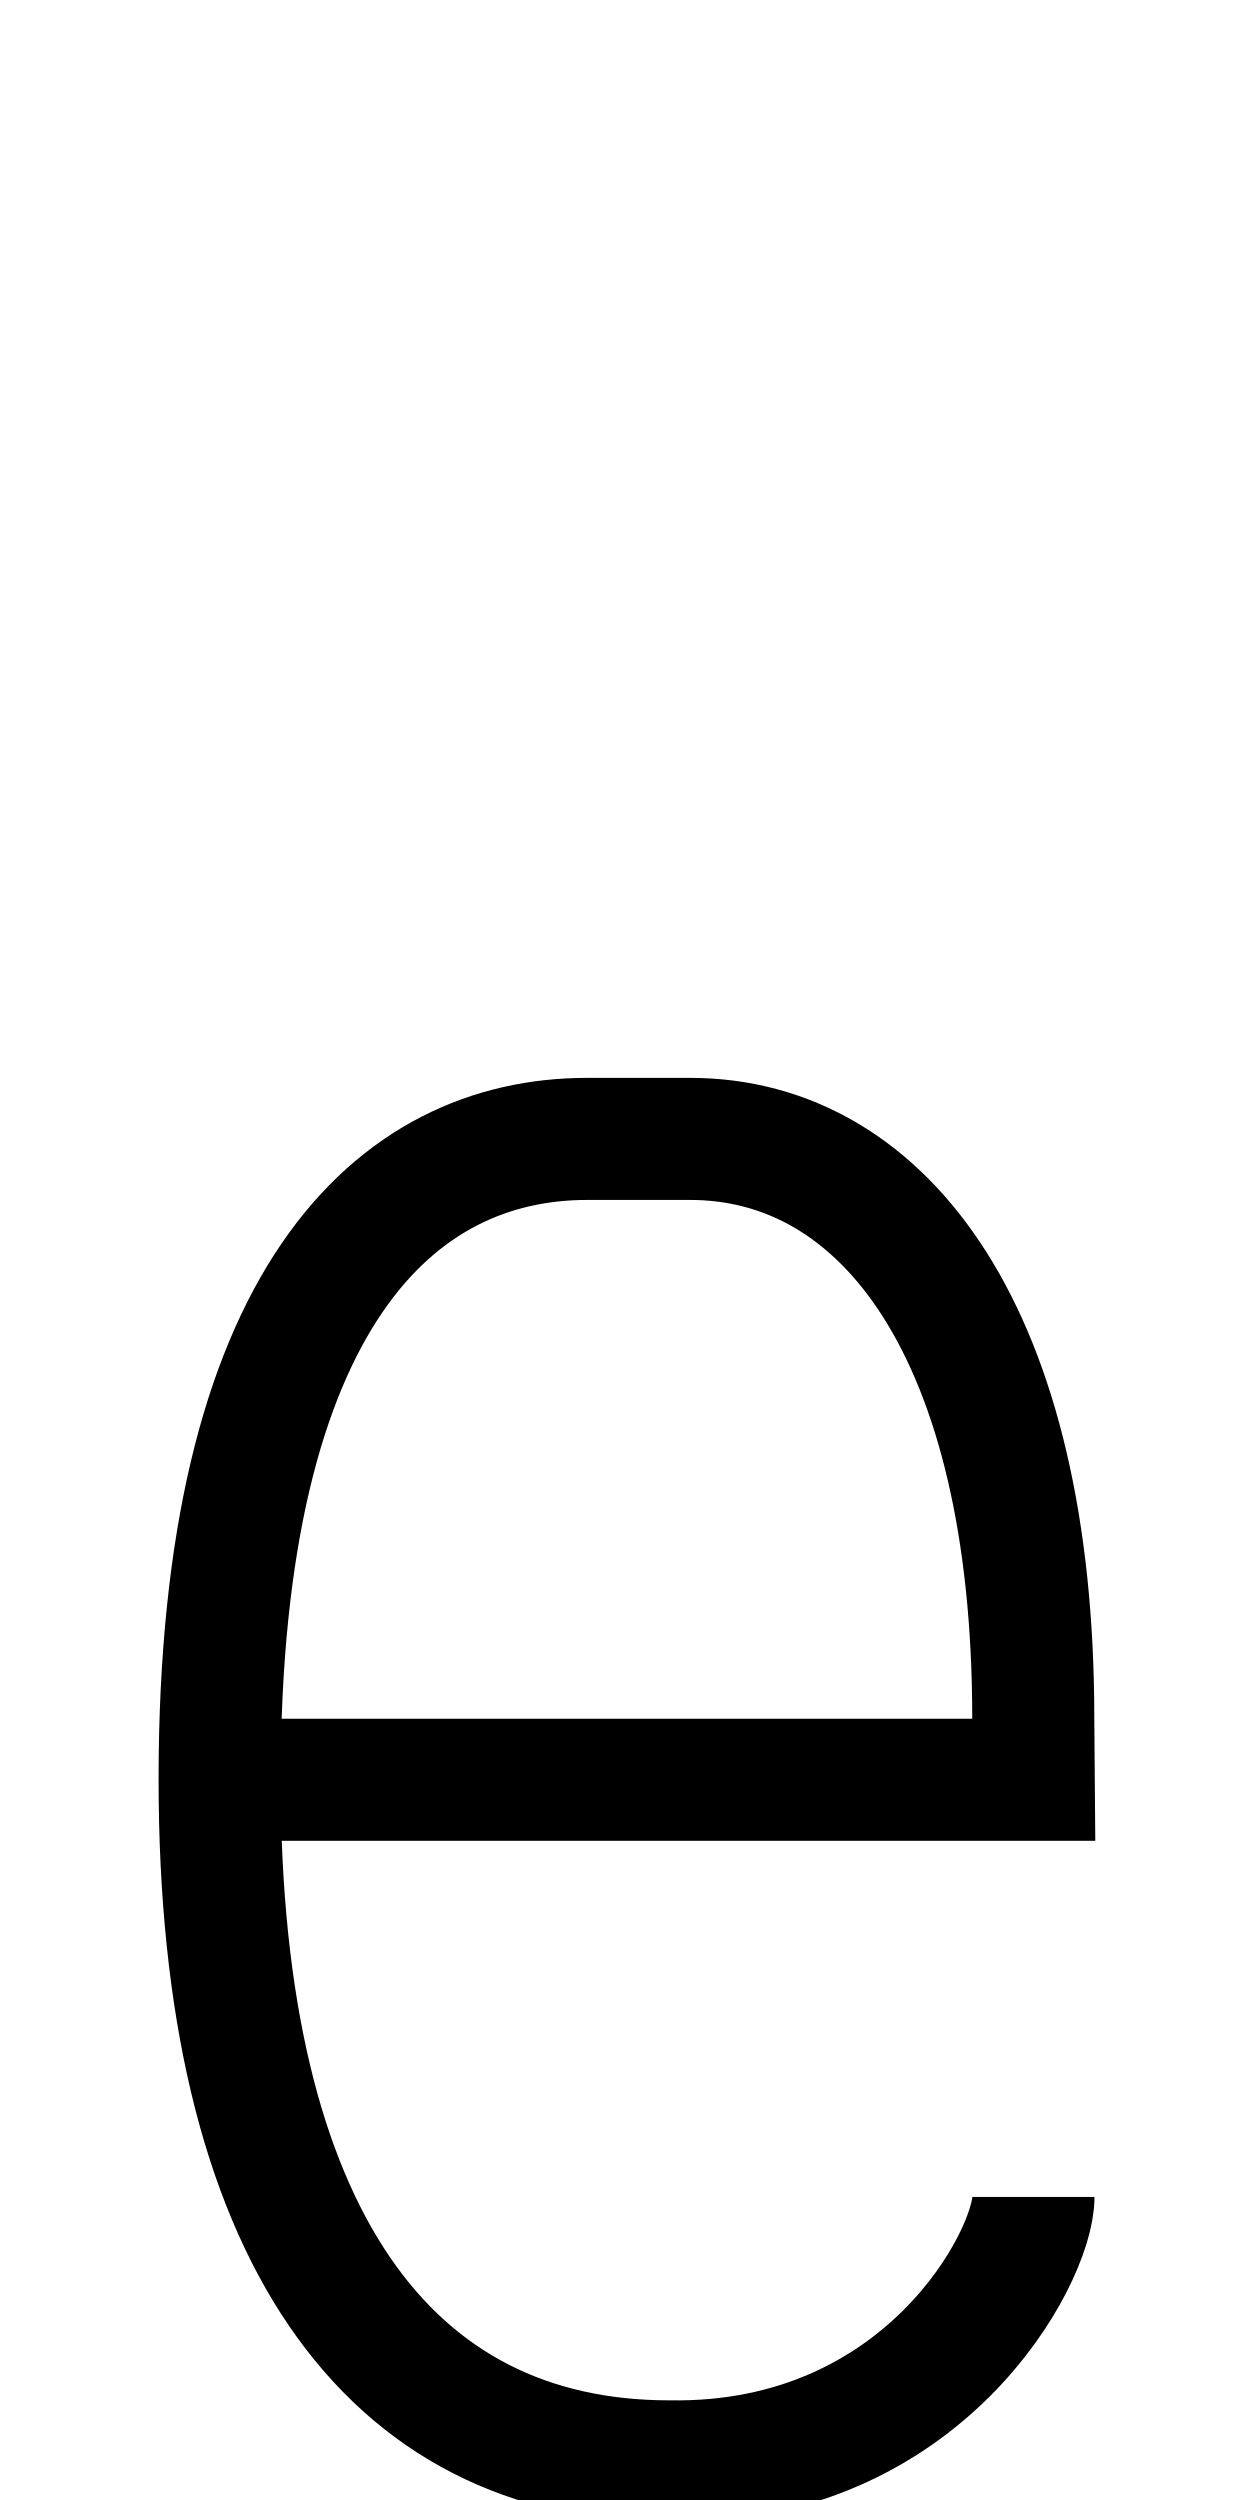
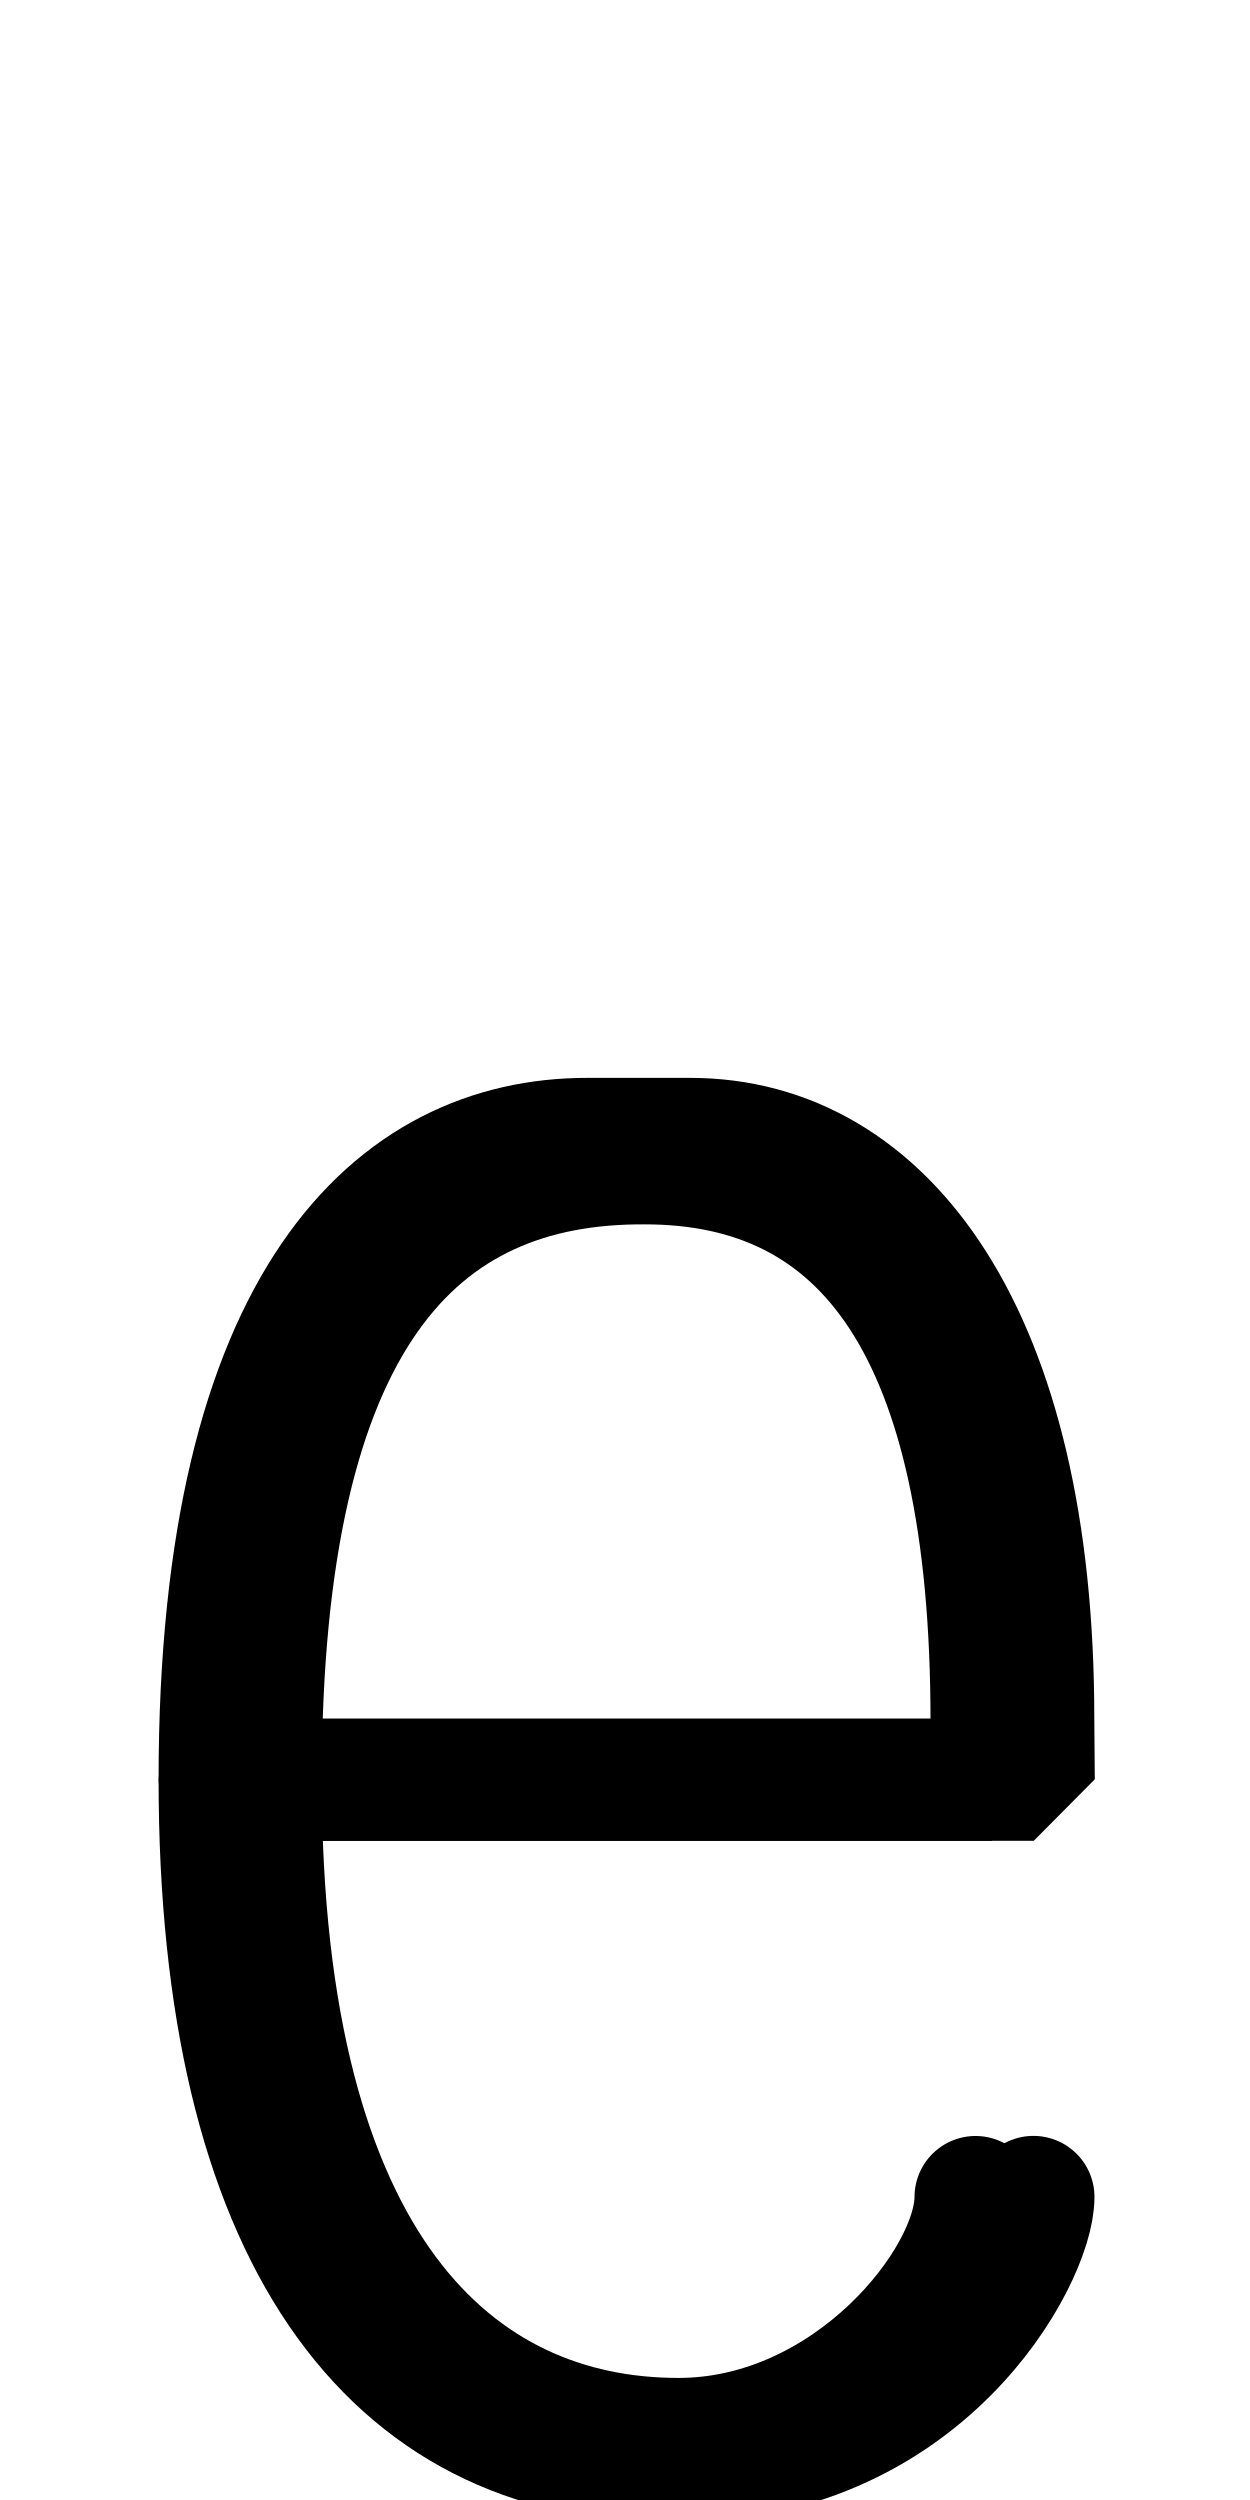
<svg xmlns="http://www.w3.org/2000/svg" version="1.1" viewBox="0 -288 1024 2048" id="svg6" width="1024" height="2048">
  <defs id="defs10" />
  <g id="layer2" style="display:inline">
-     <path style="display: inline; fill: none; fill-rule: evenodd; stroke: rgb(0, 0, 0); stroke-width: 100; stroke-linecap: butt; stroke-linejoin: miter; stroke-miterlimit: 4; stroke-dasharray: none; stroke-opacity: 1;" d="m 846.589,1511.718 c 0,49.188 -90.008,219.903 -298.259,216.643 -229.457,0 -368.421,-184.953 -368.421,-558.78 C 179.909,774.037 324.919,645 480.86,645 h 84.599 C 724.873,645 846.447,804.904 846.447,1119.509 L 846.85,1170 H 179.785" id="path5546-0-3-2-5-5" class="ext" />
+     <path style="display: inline; fill: none; fill-rule: evenodd; stroke: rgb(0, 0, 0); stroke-width: 100; stroke-linecap: round; stroke-linejoin: bevel; stroke-miterlimit: 4; stroke-dasharray: none; stroke-opacity: 1;" d="m 846.589,1511.718 c 0,49.188 -90.008,219.903 -298.259,216.643 -229.457,0 -368.421,-184.953 -368.421,-558.78 C 179.909,774.037 324.919,645 480.86,645 h 84.599 C 724.873,645 846.447,804.904 846.447,1119.509 L 846.85,1170 H 179.785" id="path5546-0-3-2-5-5" class="ext" />
+     <path style="display: inline; fill: none; fill-rule: evenodd; stroke: rgb(0, 0, 0); stroke-width: 100; stroke-linecap: round; stroke-linejoin: bevel; stroke-miterlimit: 4; stroke-dasharray: none; stroke-opacity: 1;" d="M 799.169,1511.794 C 799.169,1580.187 695.381,1710 555.812,1710 374.803,1710 213.59,1571.388 213.59,1170.045 213.59,789.958 341.693,663.914 528.294,665 708.378,665 812.274,801.273 812.274,1121.678 L 812.24,1170 H 213.534" id="path5546-1-6-6-0-9-4" class="int" />
  </g>
</svg>
